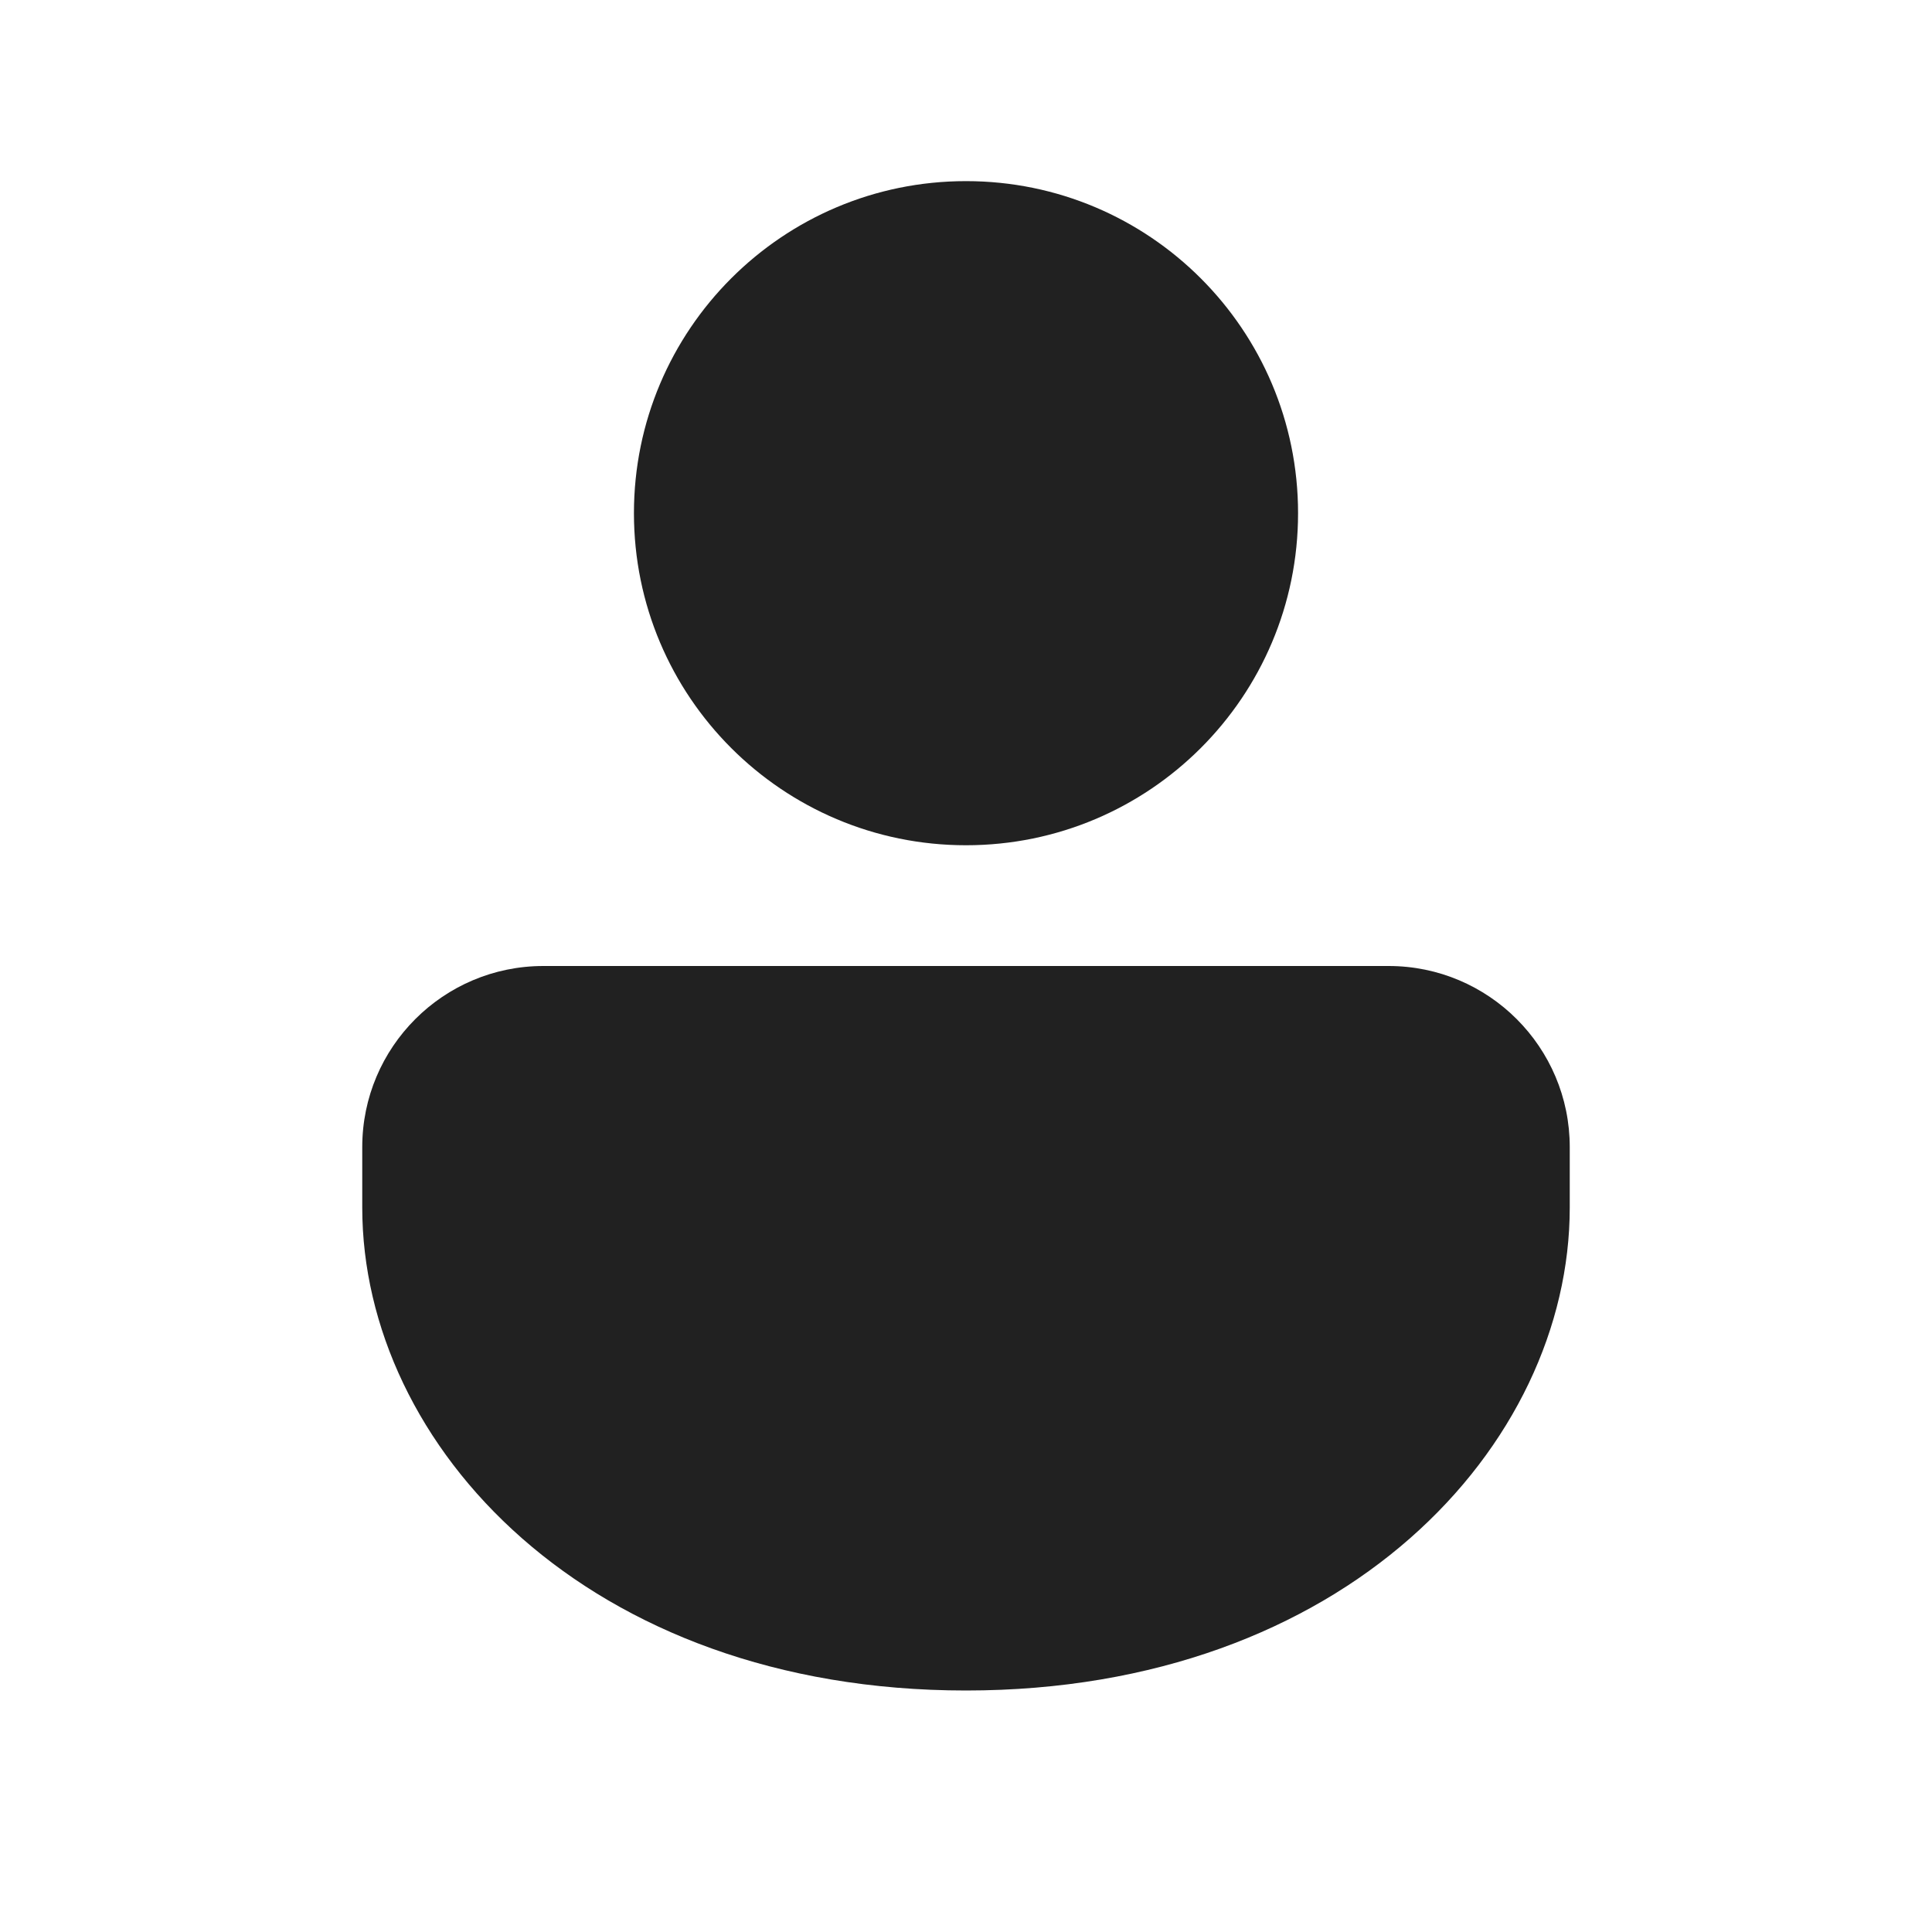
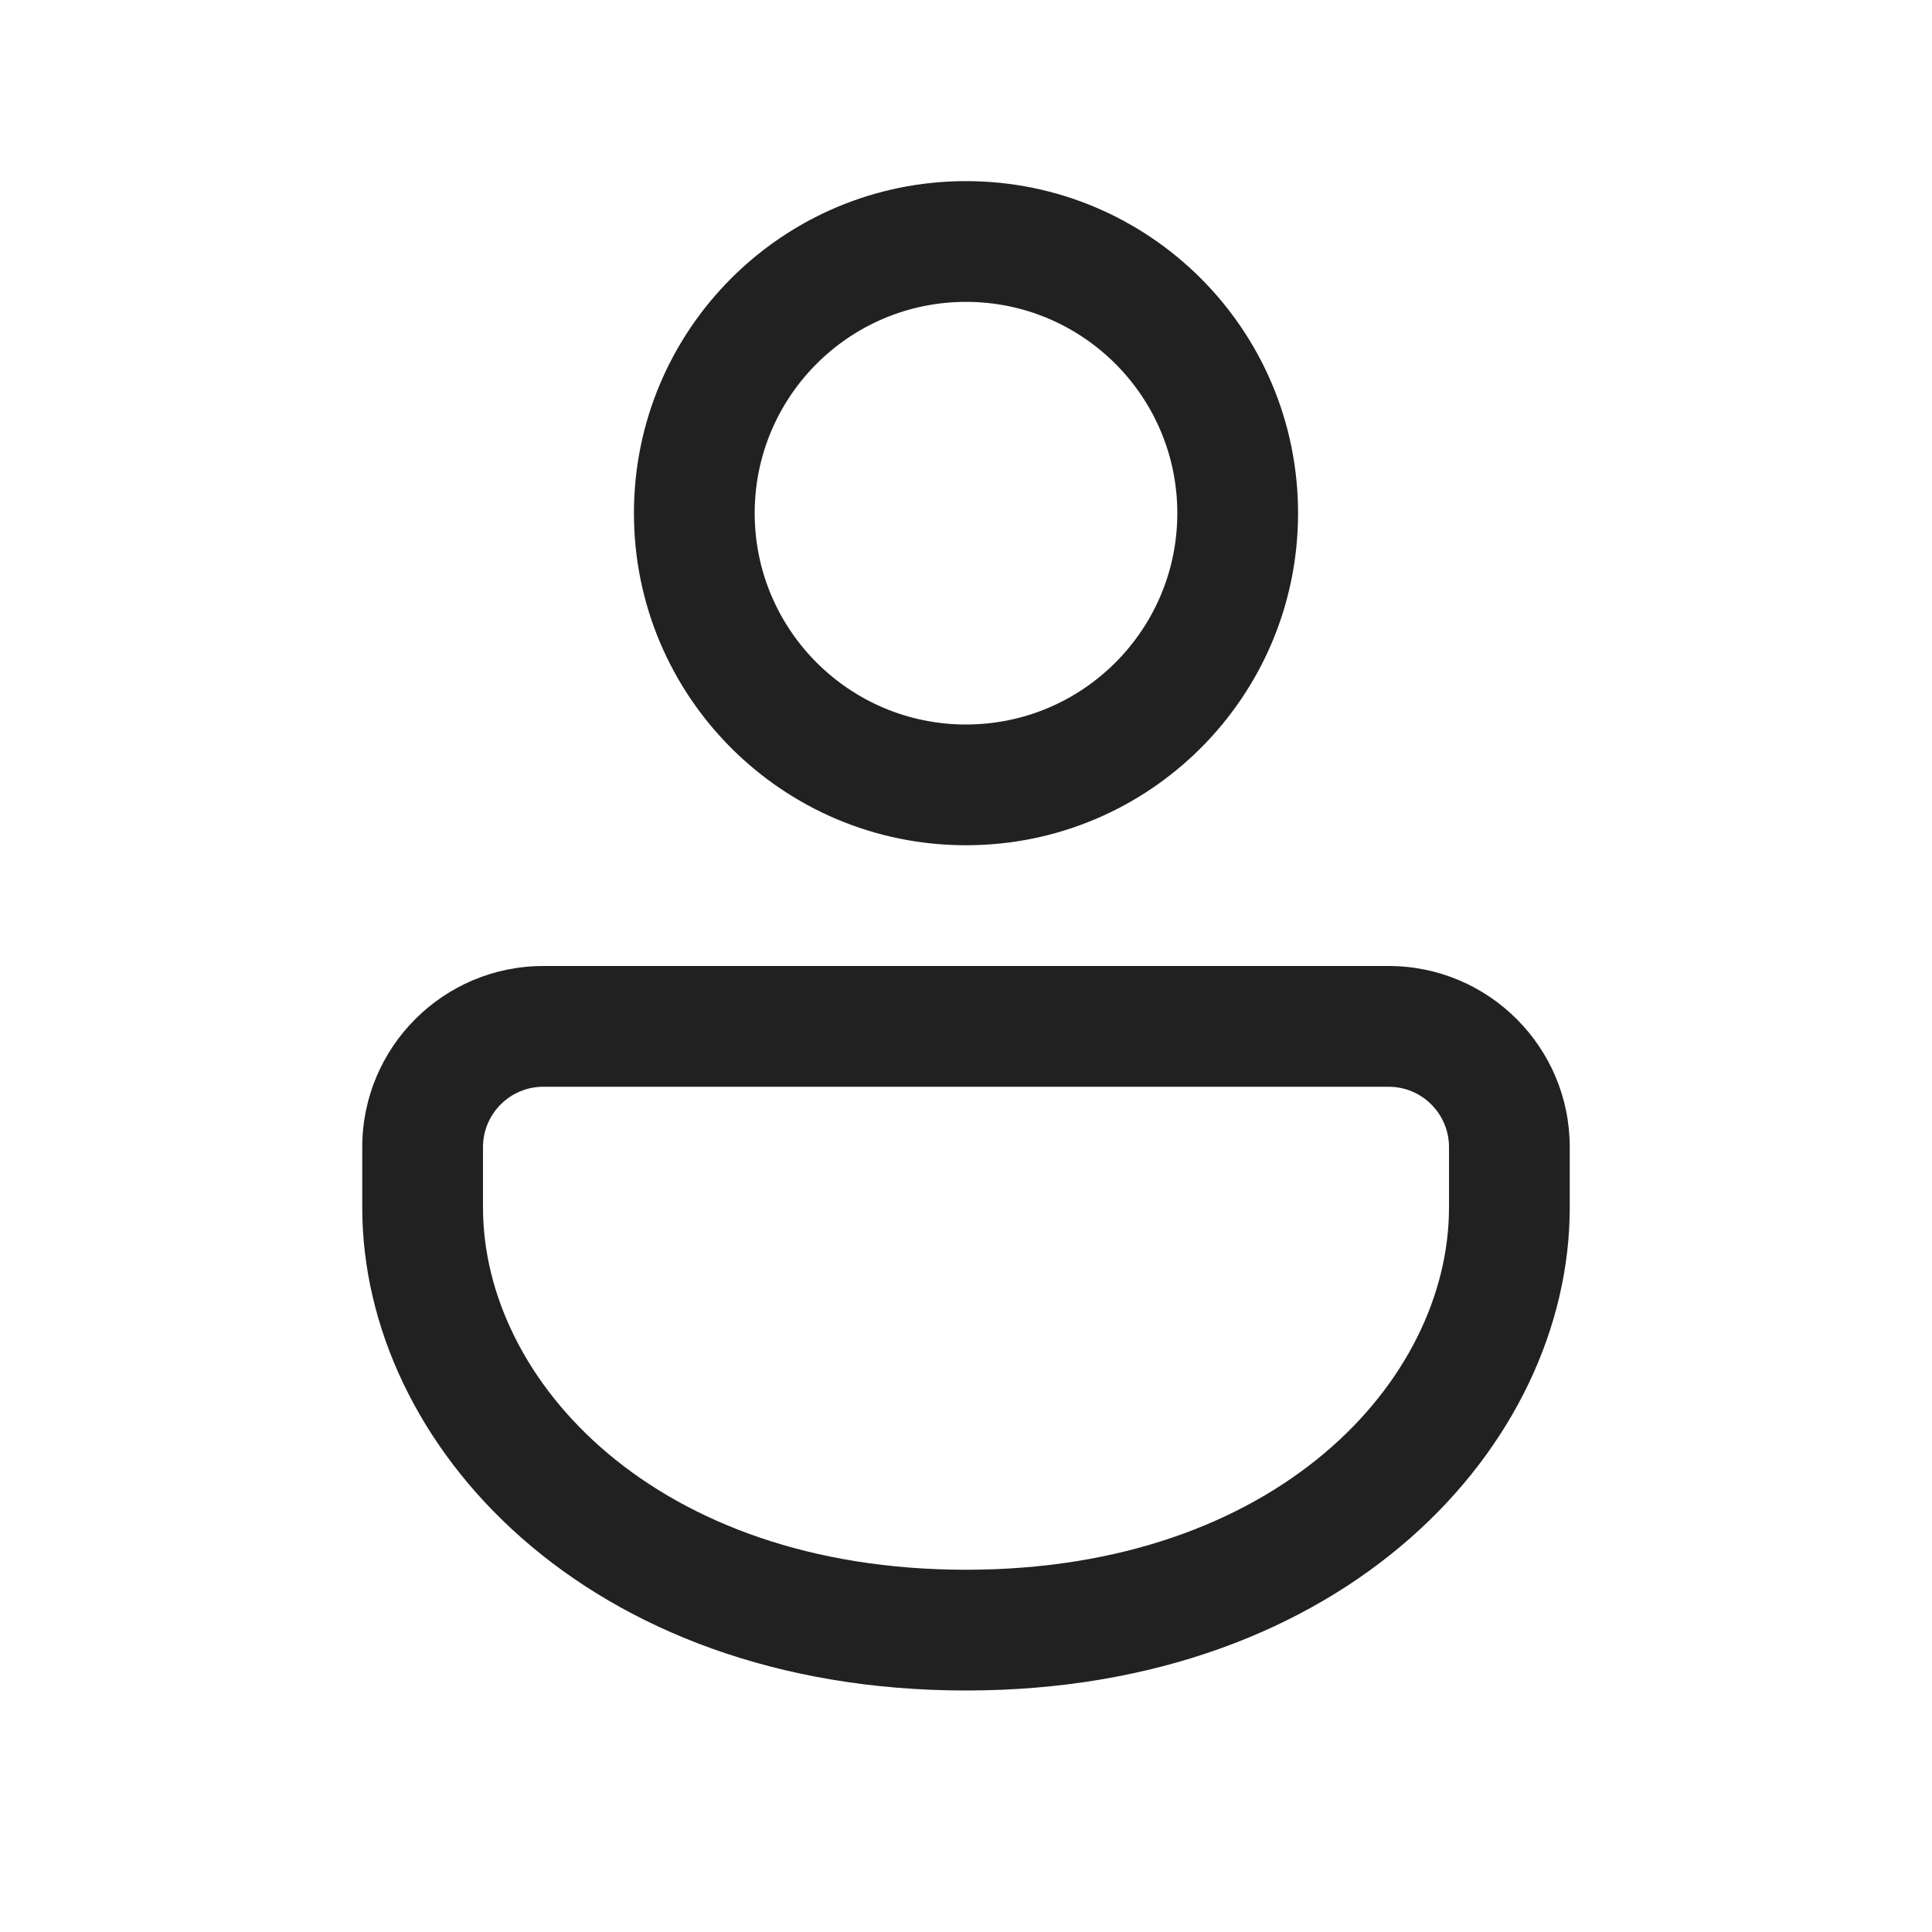
<svg xmlns="http://www.w3.org/2000/svg" width="16" height="16" viewBox="0 0 16 16" id="person">
-   <path fill="#212121" d="M11.5,8 C12.328,8 13,8.672 13,9.5 L13,10 C13,11.971 11.14,14 8,14 C4.86,14 3,11.971 3,10 L3,9.5 C3,8.672 3.672,8 4.5,8 L11.5,8 Z M8,1.5 C9.519,1.5 10.75,2.731 10.75,4.25 C10.75,5.769 9.519,7 8,7 C6.481,7 5.25,5.769 5.25,4.25 C5.25,2.731 6.481,1.5 8,1.5 Z" />
+   <path fill="#212121" d="M11.5,8 C12.328,8 13,8.672 13,9.5 L13,10 C13,11.971 11.14,14 8,14 C4.86,14 3,11.971 3,10 L3,9.5 C3,8.672 3.672,8 4.5,8 L11.5,8 Z M11.5,9 L4.5,9 C4.224,9 4,9.224 4,9.5 L4,10 C4,11.438 5.432,13 8,13 C10.568,13 12,11.438 12,10 L12,9.5 C12,9.224 11.776,9 11.5,9 Z M8,1.5 C9.519,1.5 10.75,2.731 10.75,4.25 C10.75,5.769 9.519,7 8,7 C6.481,7 5.25,5.769 5.25,4.25 C5.25,2.731 6.481,1.5 8,1.5 Z M8,2.5 C7.034,2.5 6.25,3.284 6.25,4.25 C6.25,5.216 7.034,6 8,6 C8.966,6 9.75,5.216 9.75,4.25 C9.75,3.284 8.966,2.5 8,2.5 Z" />
</svg>
